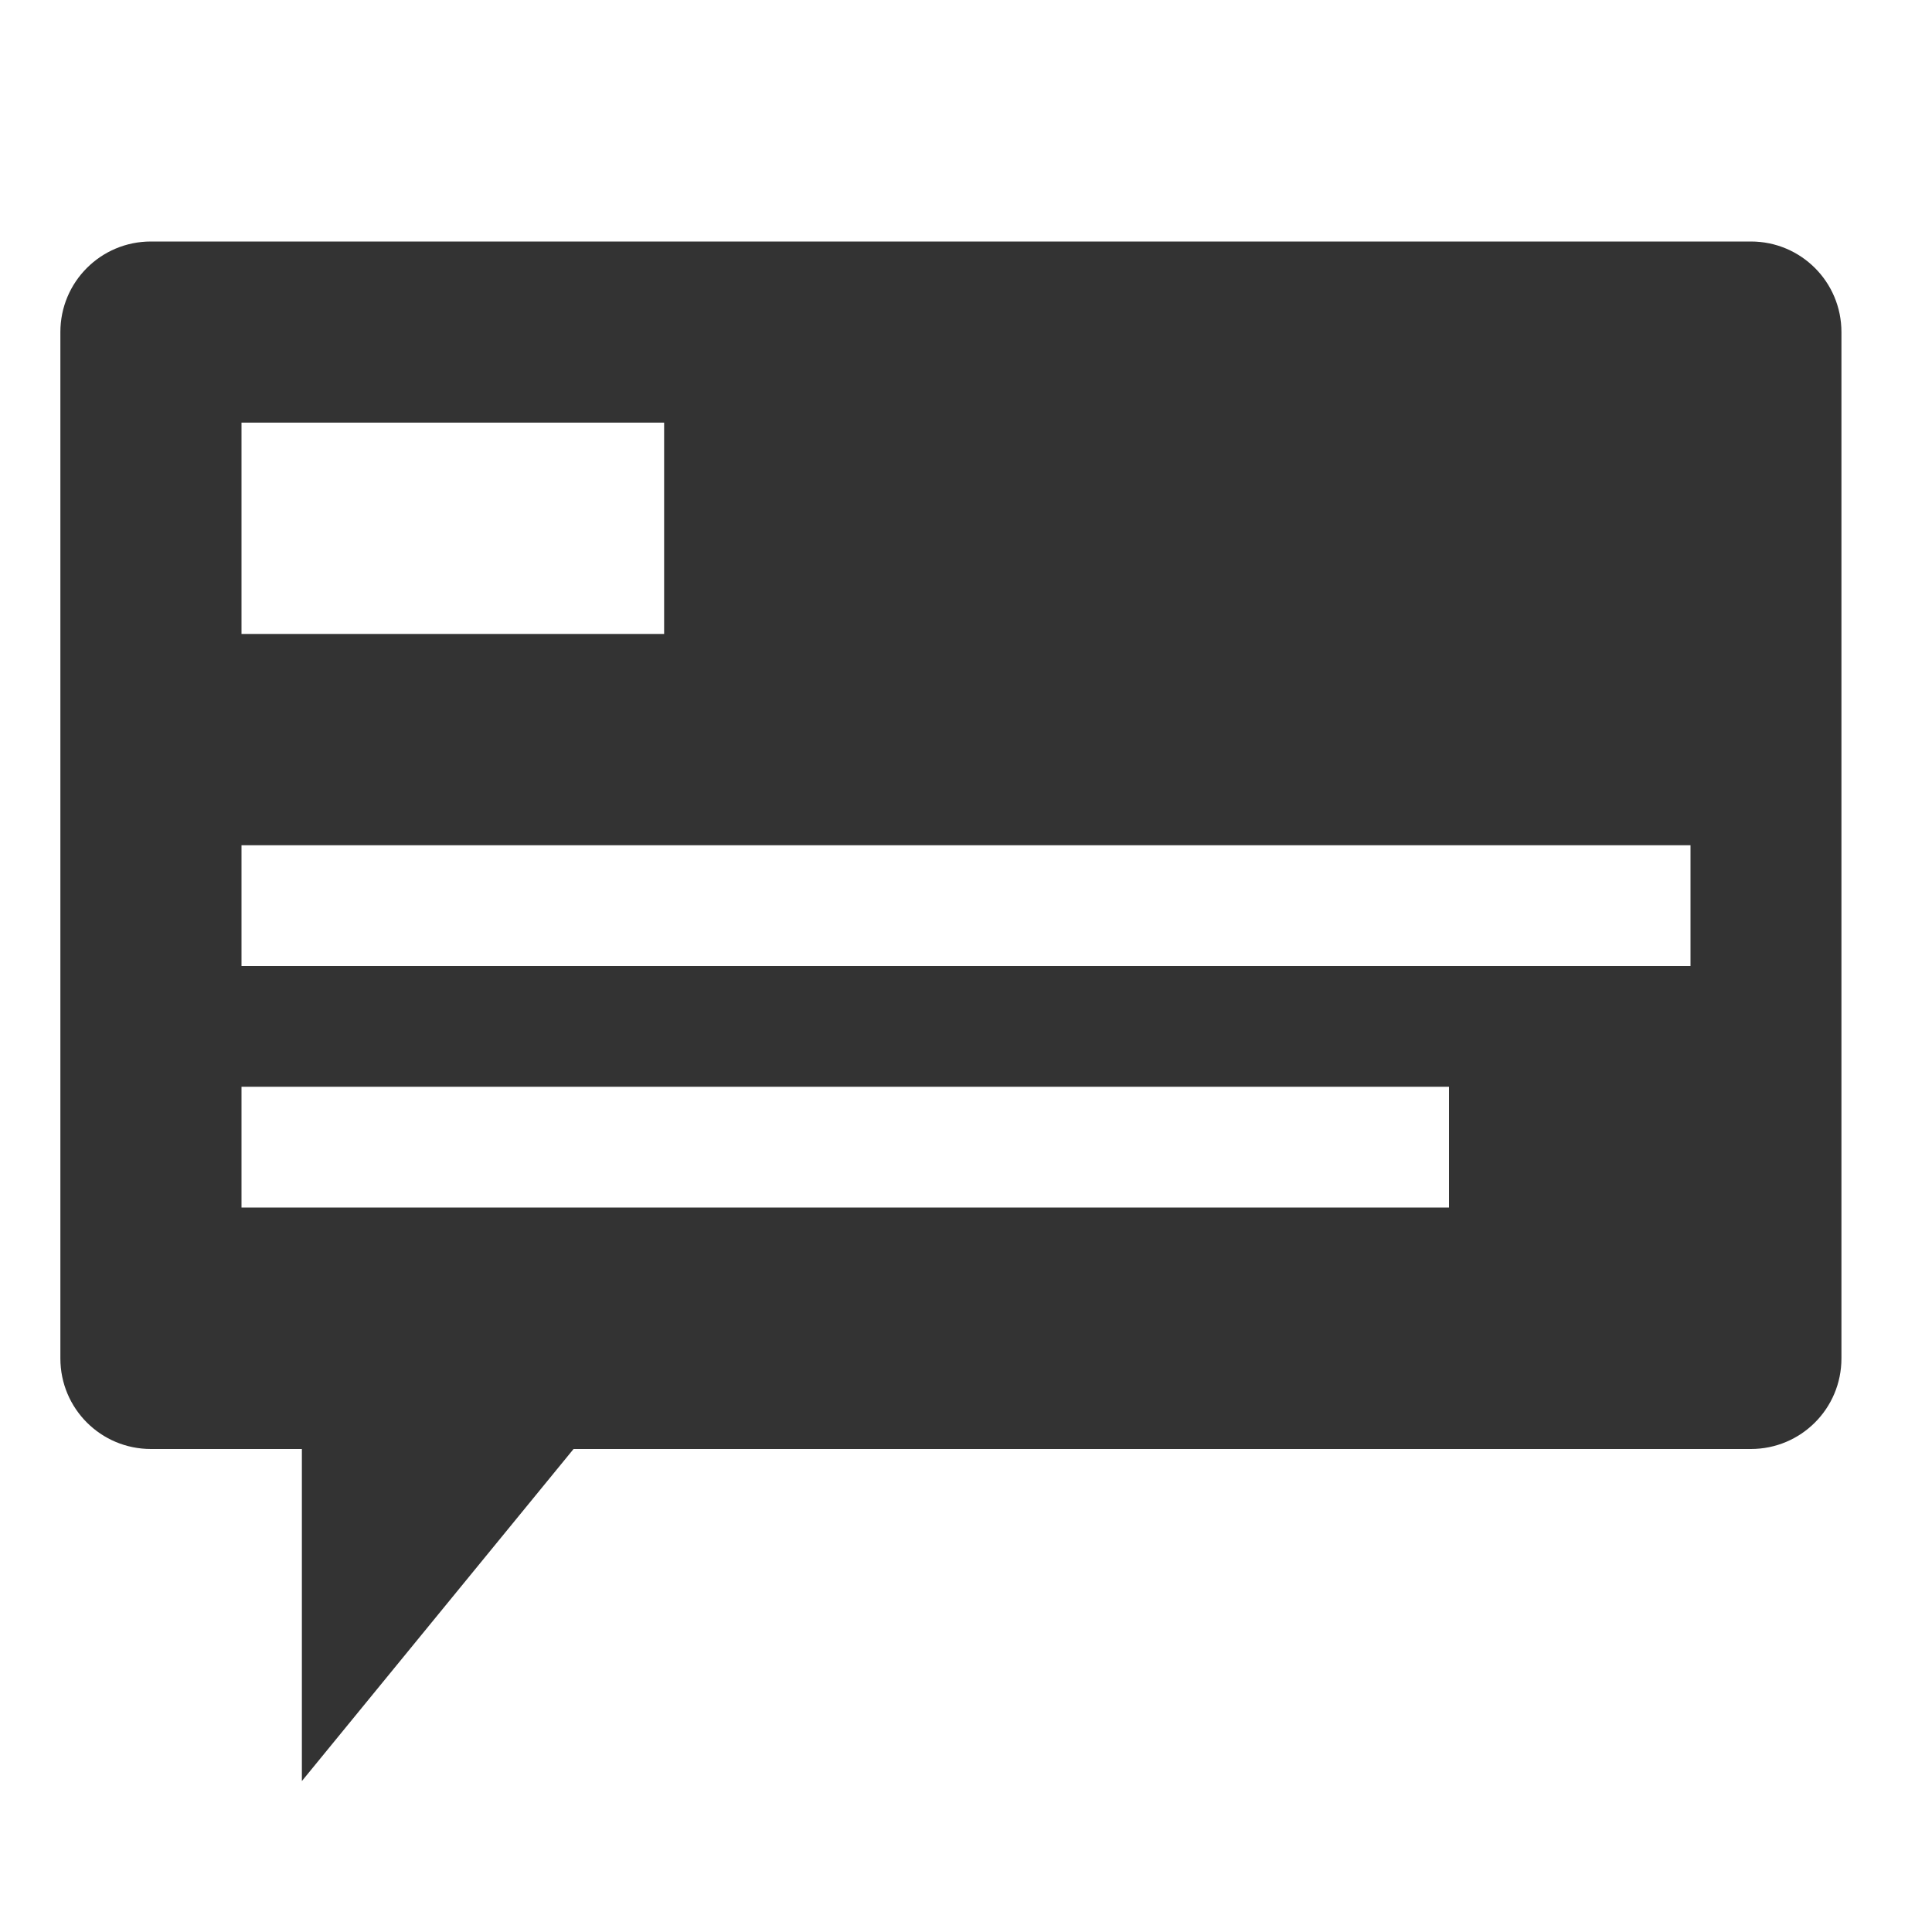
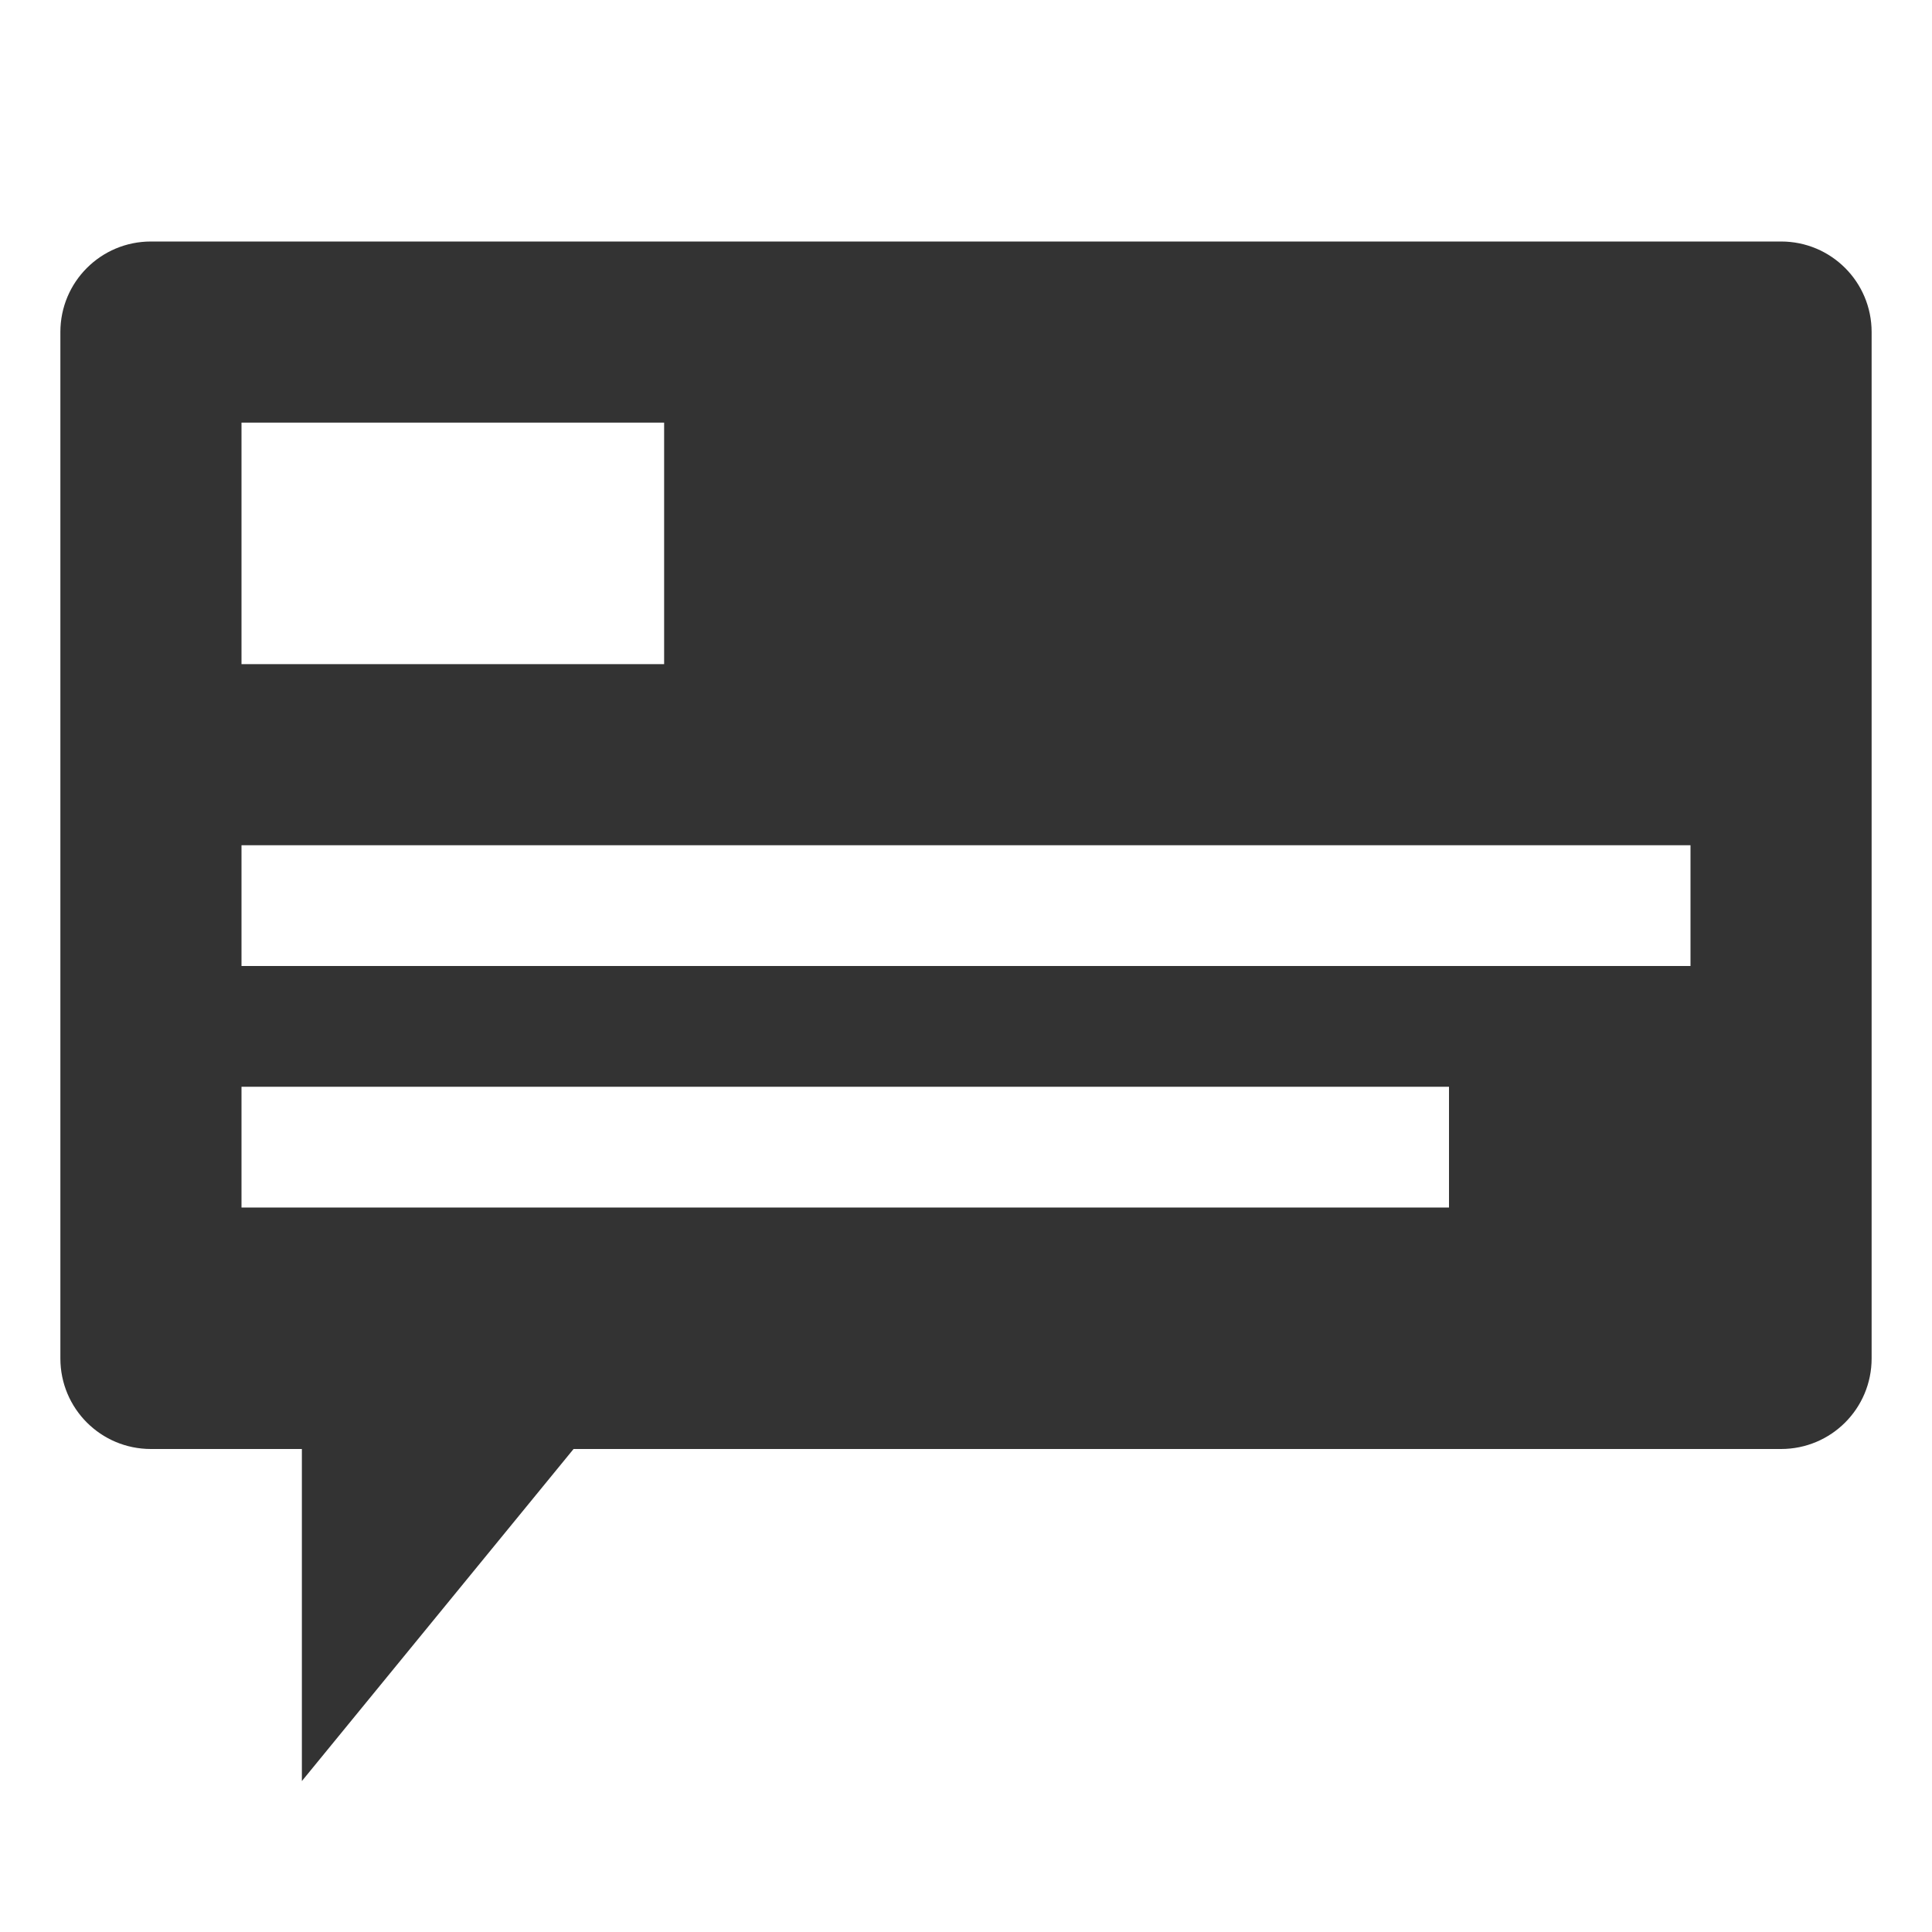
<svg xmlns="http://www.w3.org/2000/svg" width="16" height="16">
-   <path d="M1.25 2c-.415 0-.75.335-.75.75v8.5c0 .415.335.75.75.75H2.5v2.75L4.75 12h9.75c.415 0 .75-.335.75-.75v-8.5c0-.415-.335-.75-.75-.75zM2 3.5h3.5v1.75H2zM2 7h12v1H2zm0 2h10v1H2z" fill="#333" />
+   <path d="M1.25 2c-.415 0-.75.335-.75.75v8.5c0 .415.335.75.75.75H2.5v2.75L4.75 12h10c.415 0 .75-.335.75-.75v-8.5c0-.415-.335-.75-.75-.75zM2 3.5h3.5v2H2zM2 7h12v1H2zm0 2h10v1H2z" fill="#333" />
</svg>
